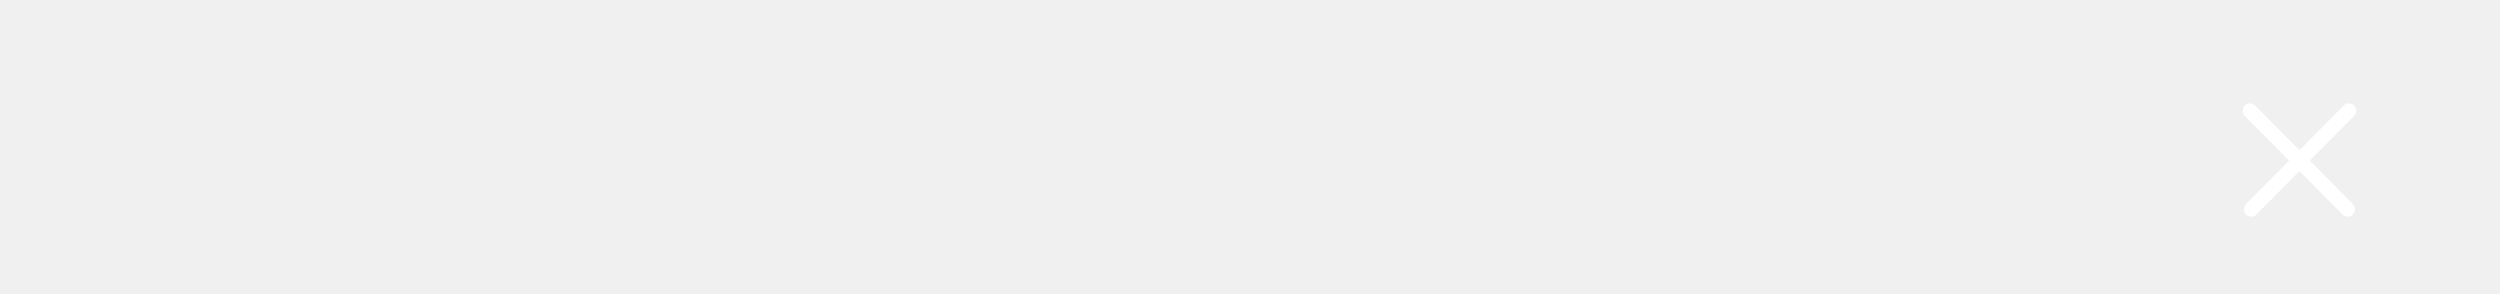
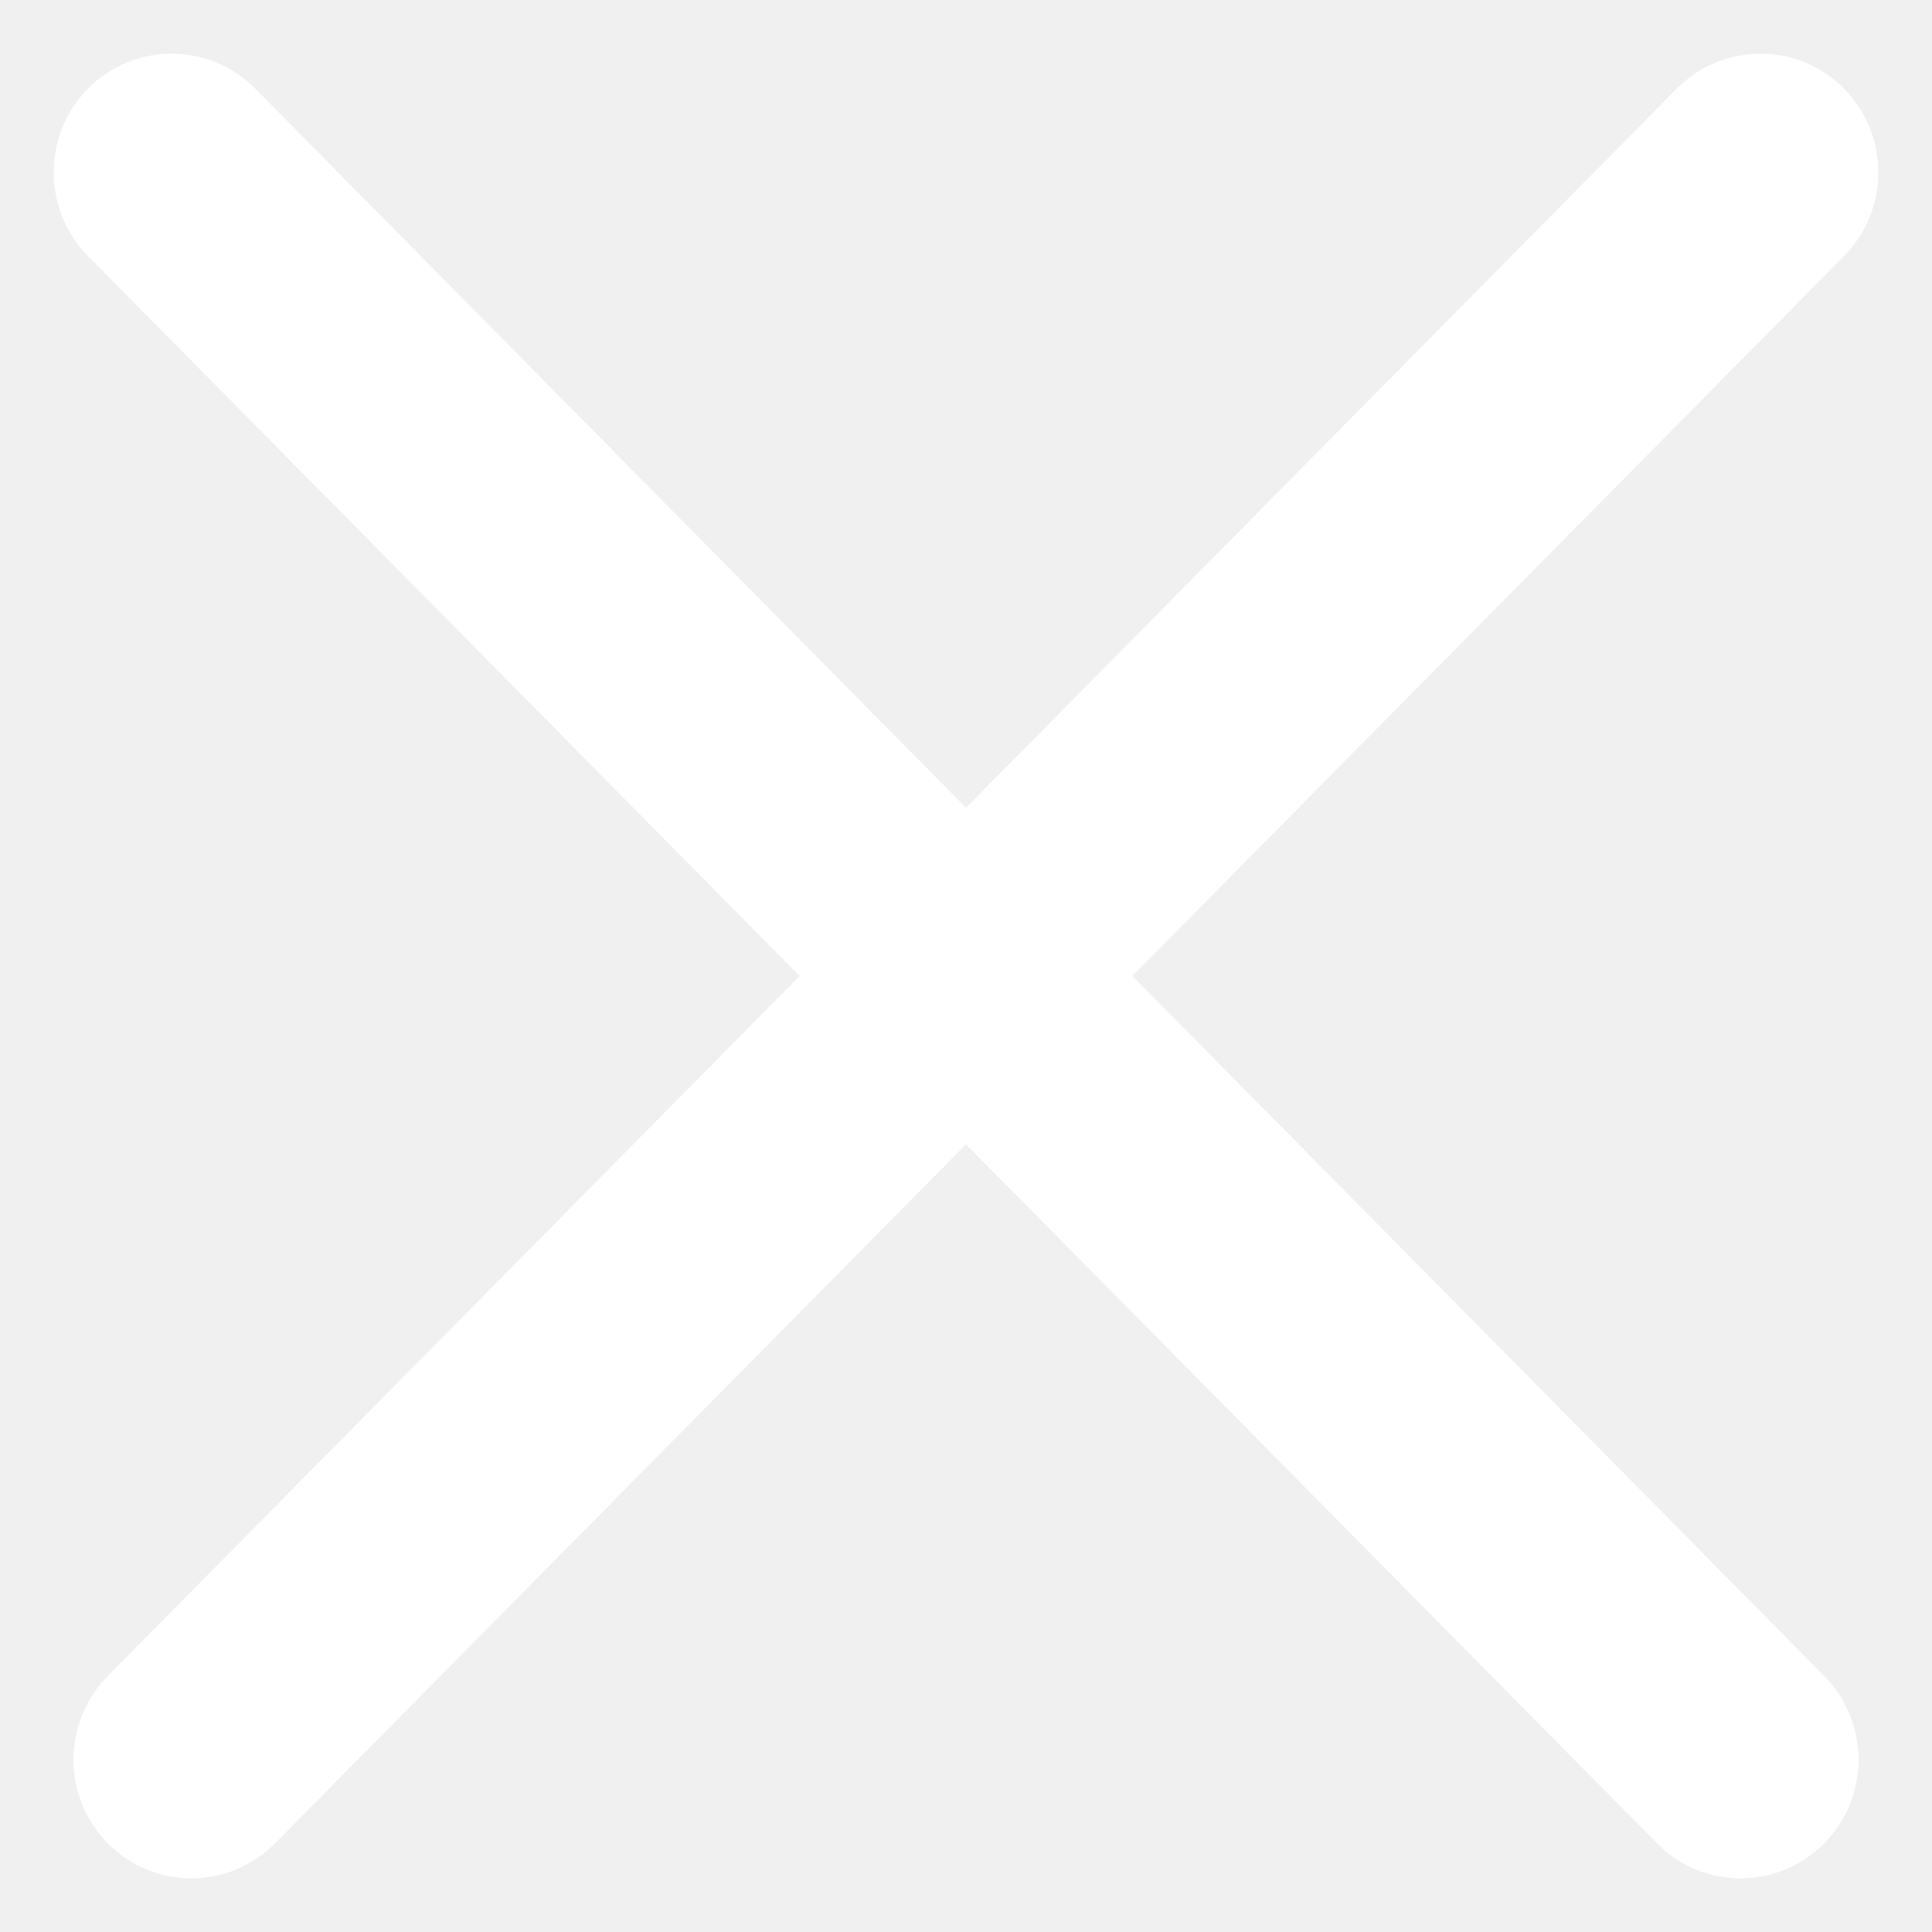
- <svg xmlns="http://www.w3.org/2000/svg" width="375" height="44" viewBox="0 0 375 44" fill="none">
-   <path fill-rule="evenodd" clip-rule="evenodd" d="M352.763 16.177C352.997 16.414 352.997 16.797 352.763 17.034L345.766 24.093L352.578 30.966C352.812 31.203 352.812 31.586 352.578 31.823C352.344 32.059 351.964 32.059 351.729 31.823L344.917 24.95L338.106 31.823C337.871 32.059 337.491 32.059 337.257 31.823C337.022 31.586 337.022 31.203 337.257 30.966L344.068 24.093L337.072 17.034C336.837 16.797 336.837 16.414 337.072 16.177C337.306 15.941 337.686 15.941 337.921 16.177L344.917 23.237L351.914 16.177C352.148 15.941 352.528 15.941 352.763 16.177Z" fill="white" stroke="white" stroke-linecap="round" />
+ <svg xmlns="http://www.w3.org/2000/svg" width="18" height="18" viewBox="0 0 18 18" fill="none">
+   <path fill-rule="evenodd" clip-rule="evenodd" d="M16.825 1.177C17.058 1.414 17.058 1.797 16.825 2.034L9.847 9.093L16.64 15.966C16.874 16.203 16.874 16.586 16.64 16.823C16.407 17.059 16.027 17.059 15.794 16.823L9 9.95L2.206 16.823C1.973 17.059 1.593 17.059 1.36 16.823C1.126 16.586 1.126 16.203 1.36 15.966L8.153 9.093L1.175 2.034C0.942 1.797 0.942 1.414 1.175 1.177C1.409 0.941 1.788 0.941 2.022 1.177L9 8.237L15.978 1.177C16.212 0.941 16.591 0.941 16.825 1.177Z" fill="white" stroke="white" stroke-linecap="round" />
</svg>
